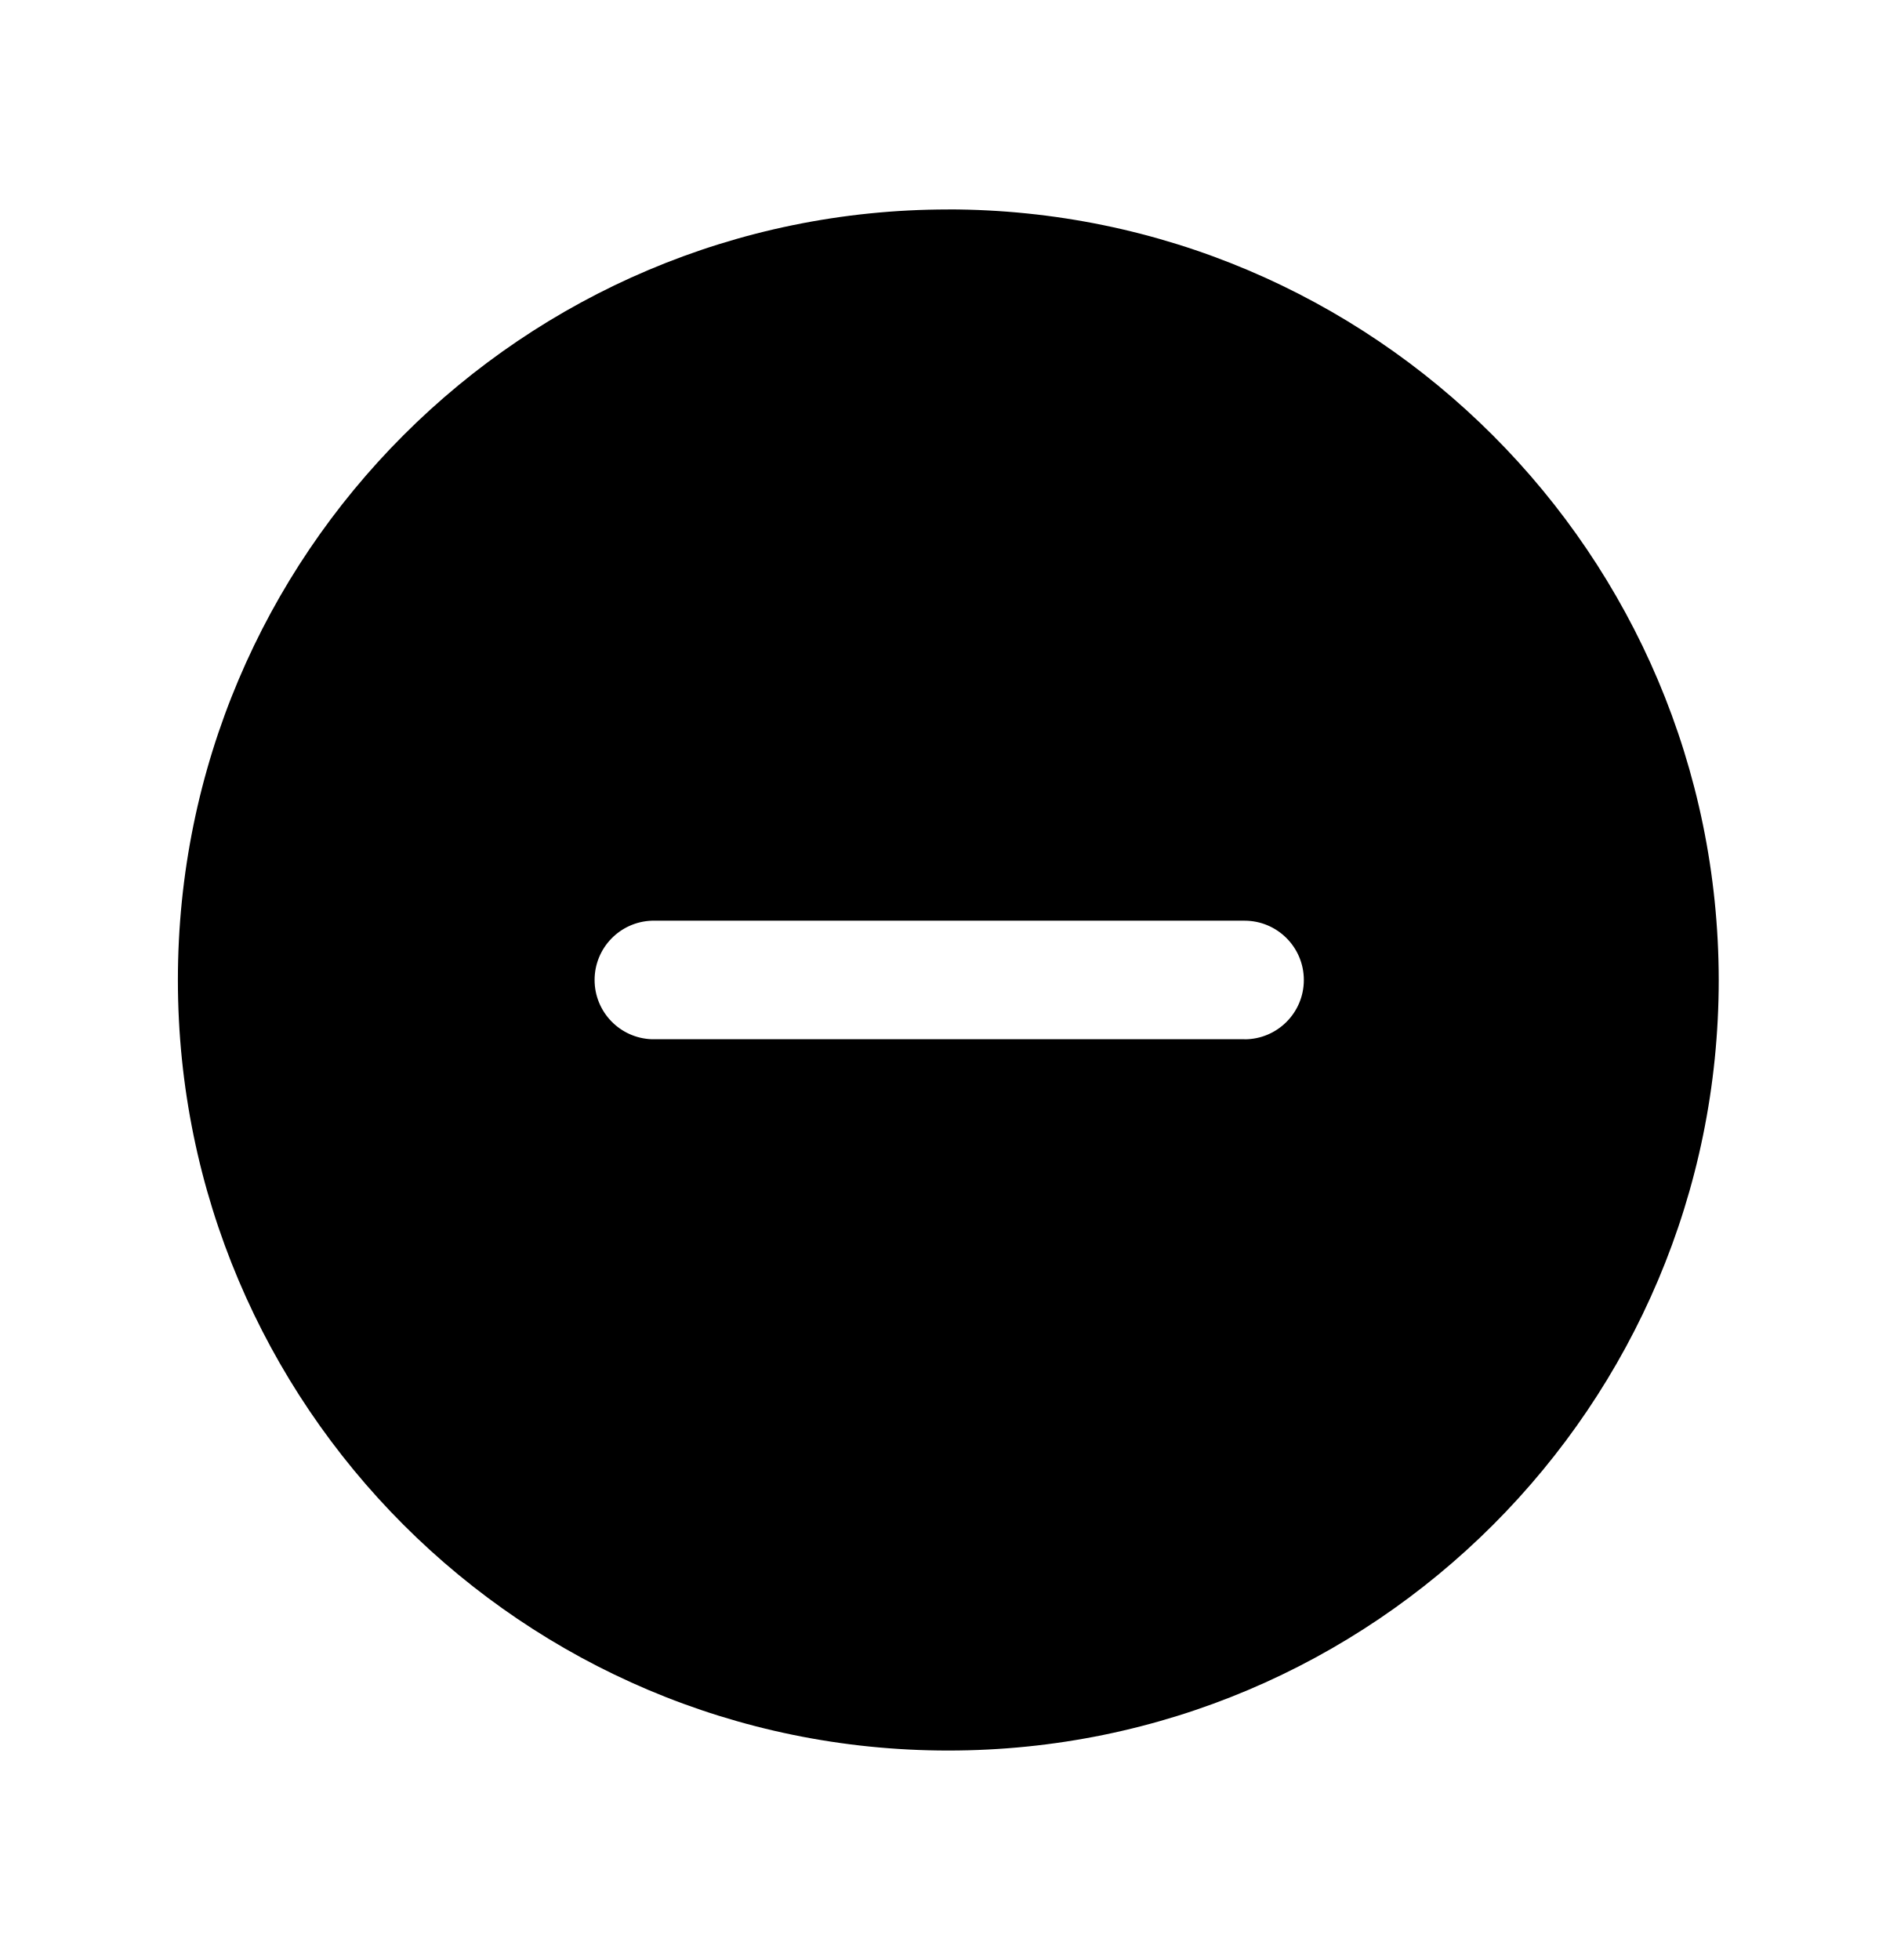
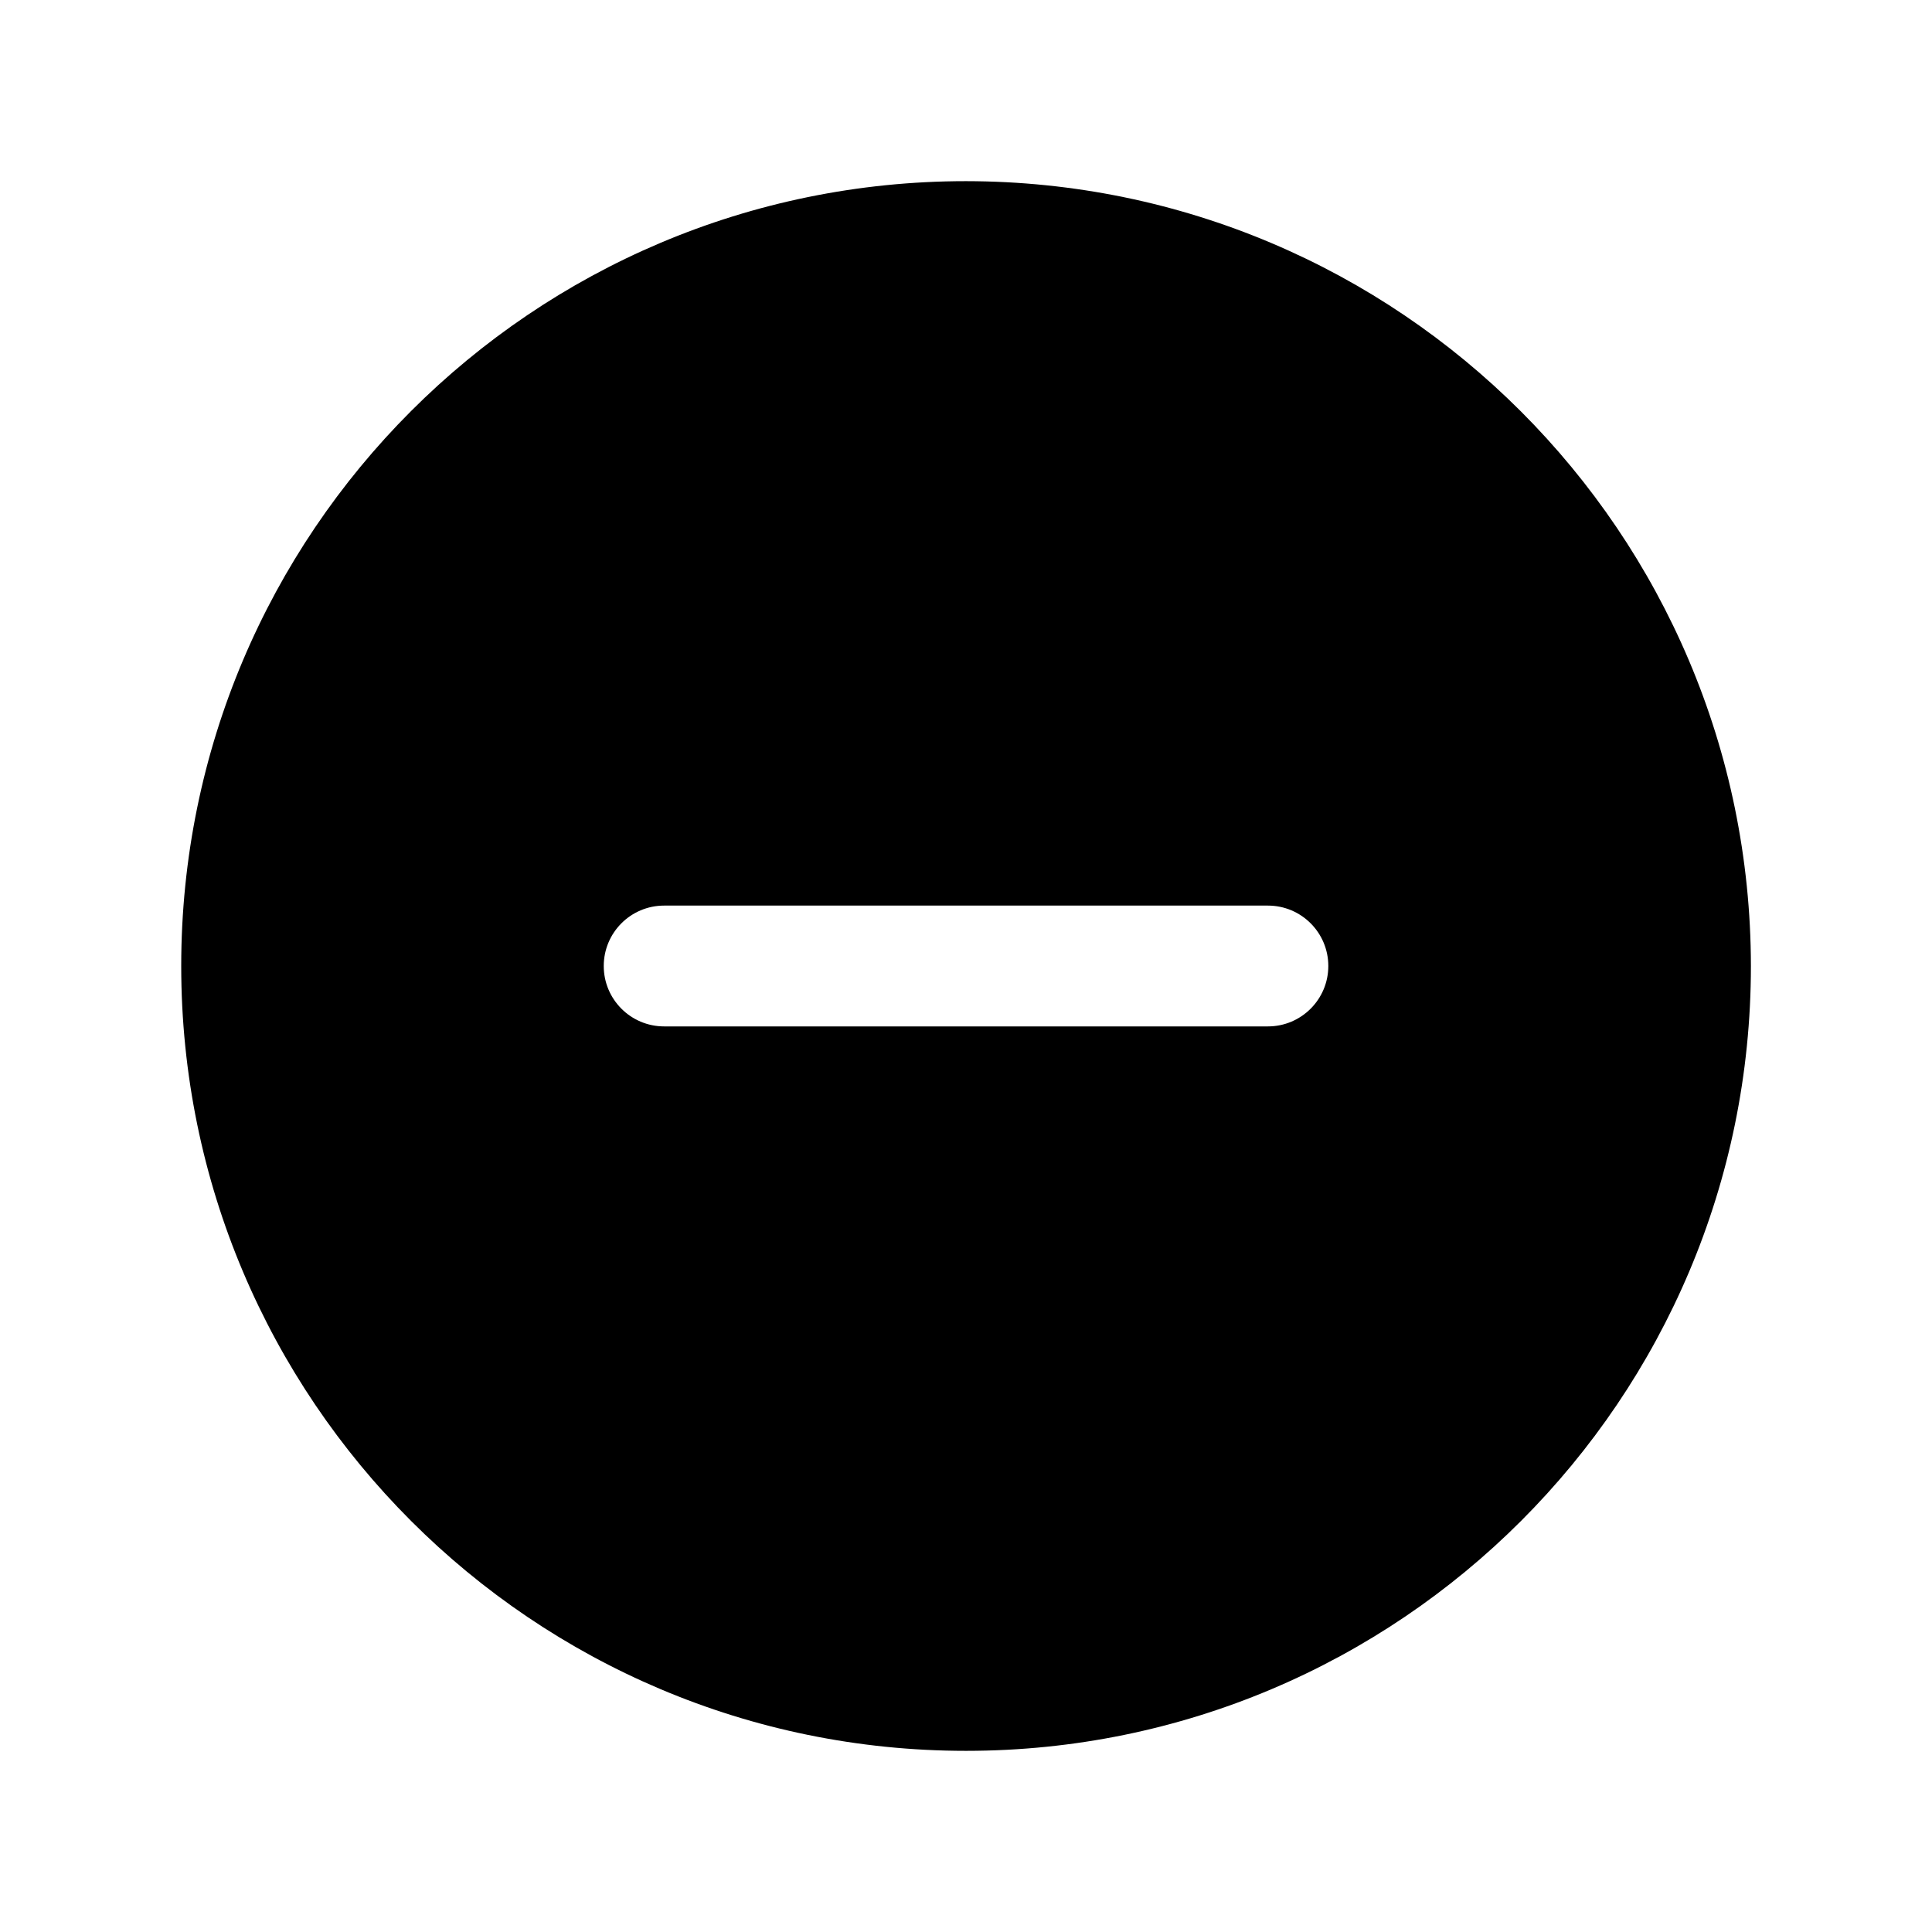
- <svg xmlns="http://www.w3.org/2000/svg" width="30" height="31" fill="none" viewBox="0 0 30 31">
-   <path fill="currentColor" d="M15 3.313A12.187 12.187 0 1 0 27.188 15.5 12.2 12.2 0 0 0 15 3.312Zm4.688 13.124h-9.375a.938.938 0 0 1 0-1.875h9.374a.938.938 0 0 1 0 1.876Z" />
+ <svg xmlns="http://www.w3.org/2000/svg" width="30" height="30" fill="none" viewBox="0 0 30 30">
+   <path fill="currentColor" d="M15 2.813A12.187 12.187 0 1 0 27.188 15 12.2 12.2 0 0 0 15 2.813m4.688 13.125h-9.375a.938.938 0 0 1 0-1.876h9.375a.938.938 0 0 1 0 1.876" />
</svg>
